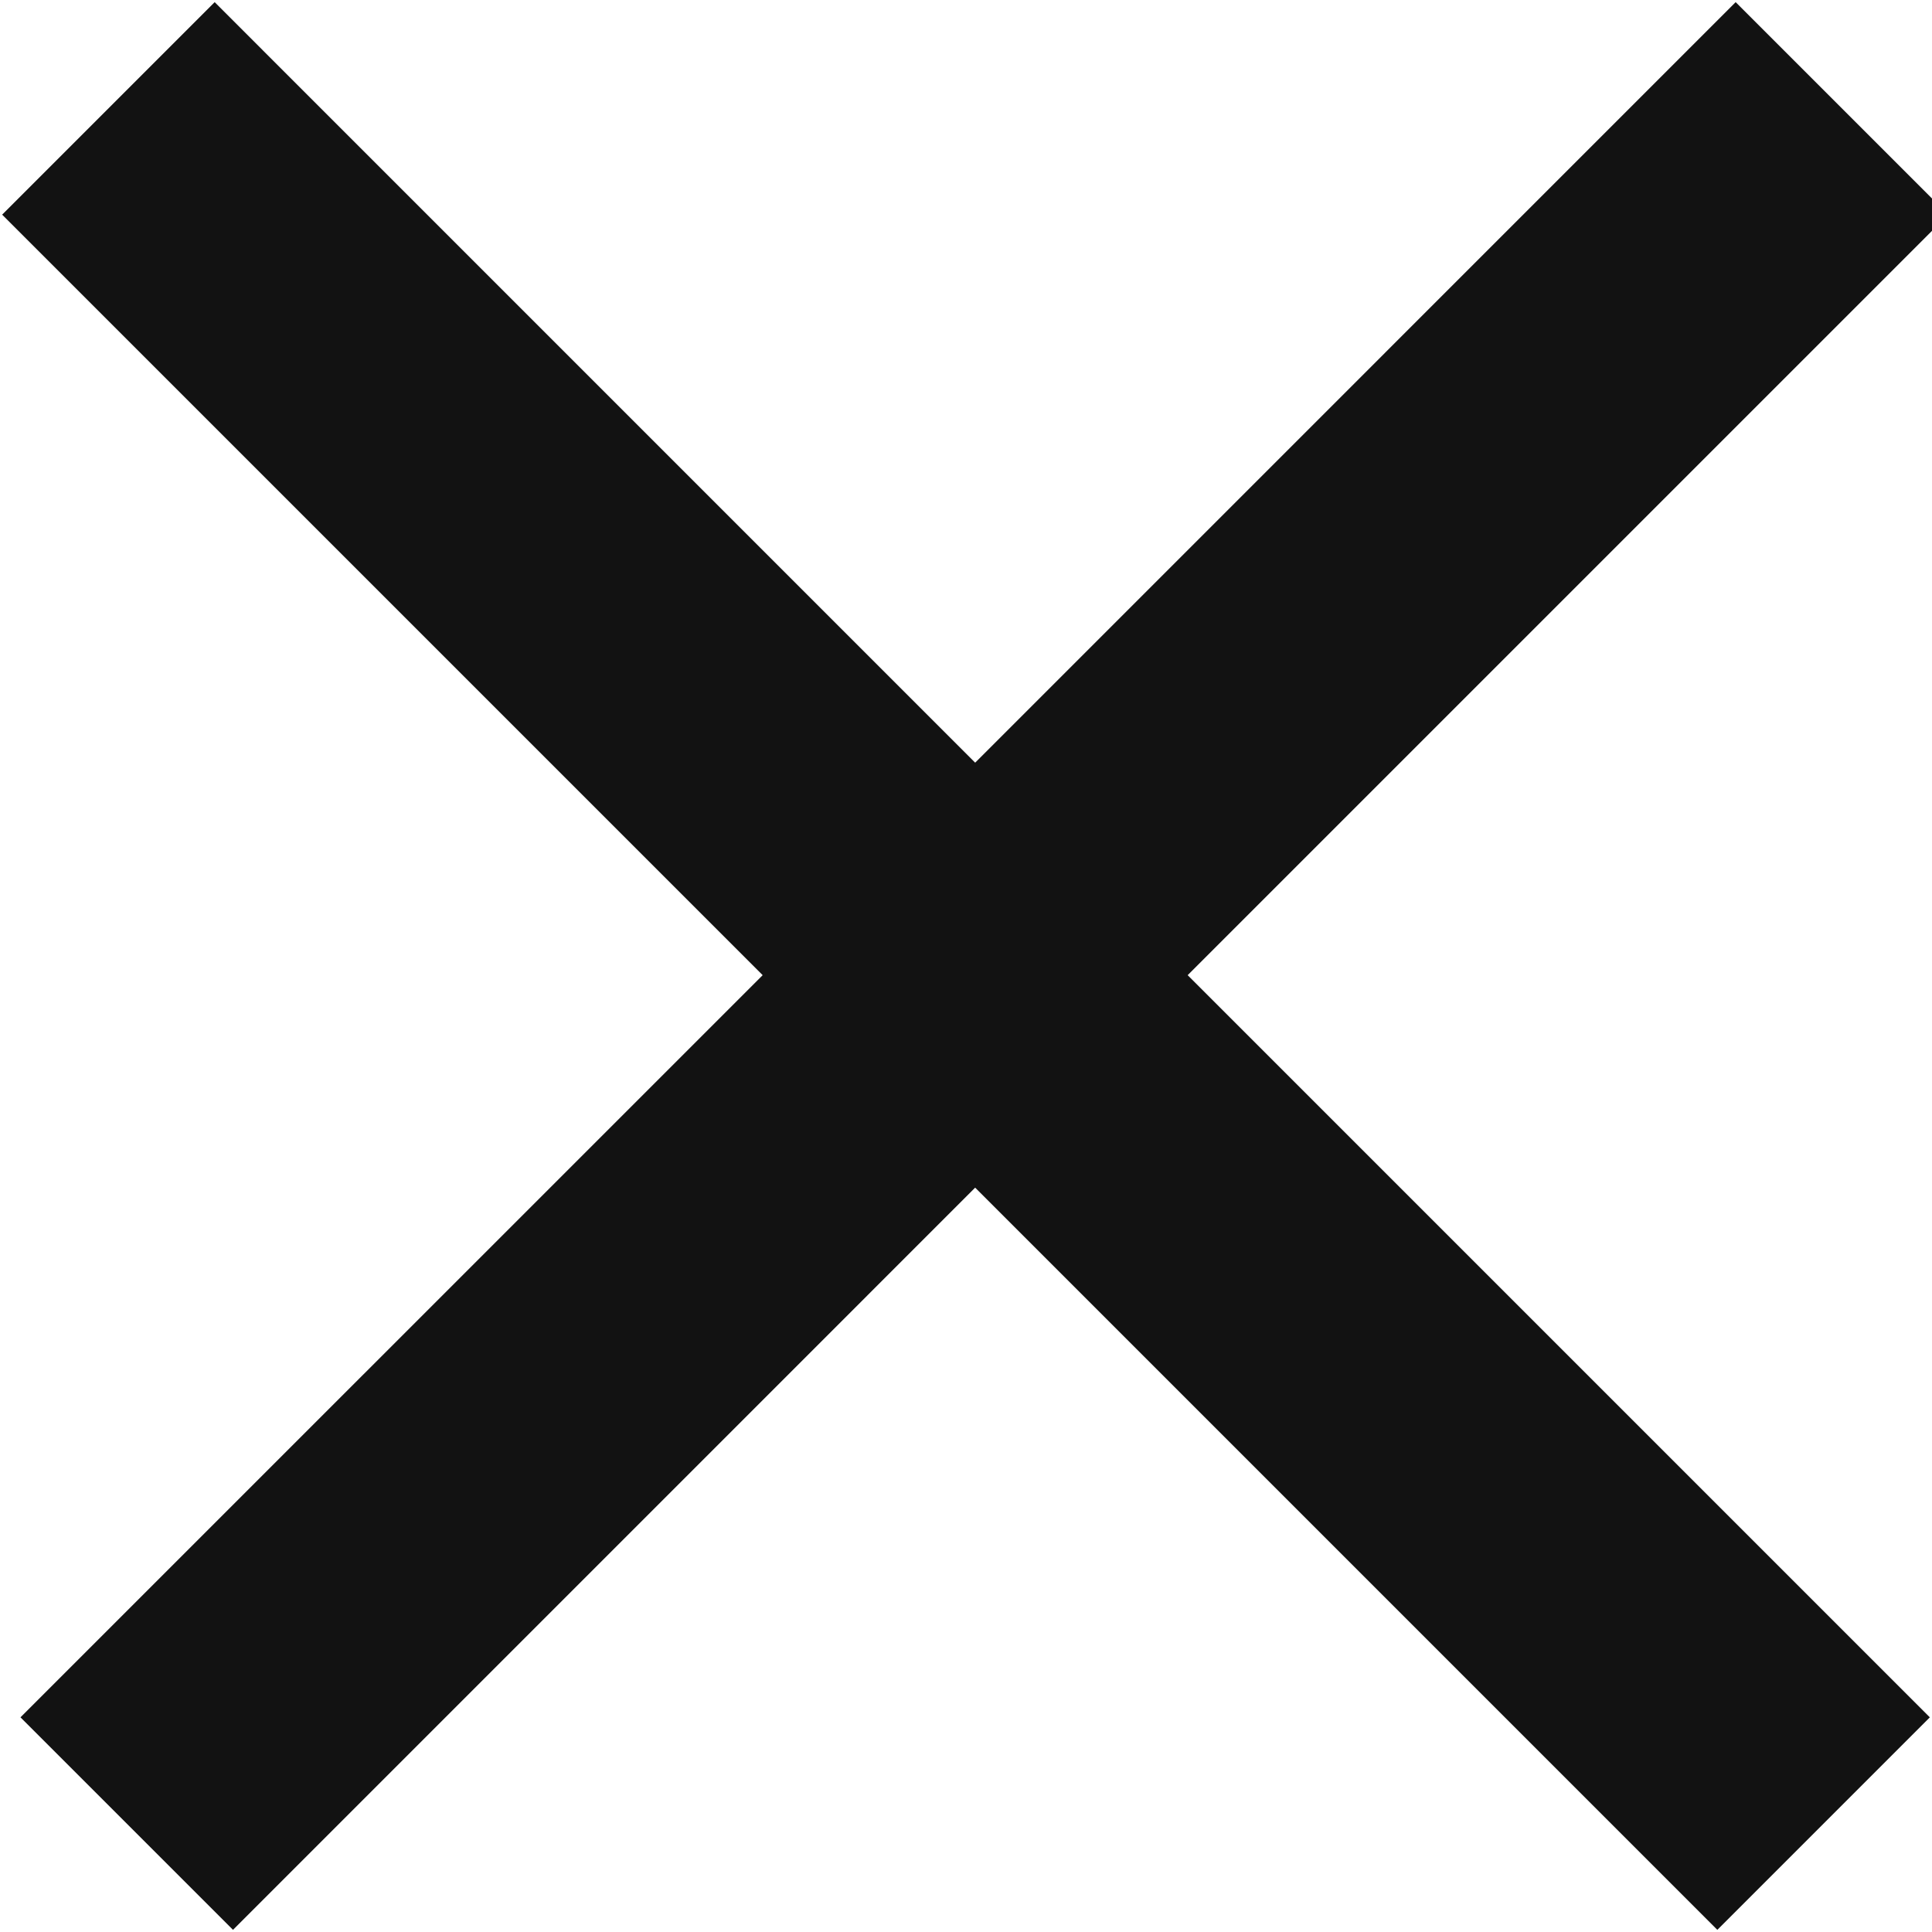
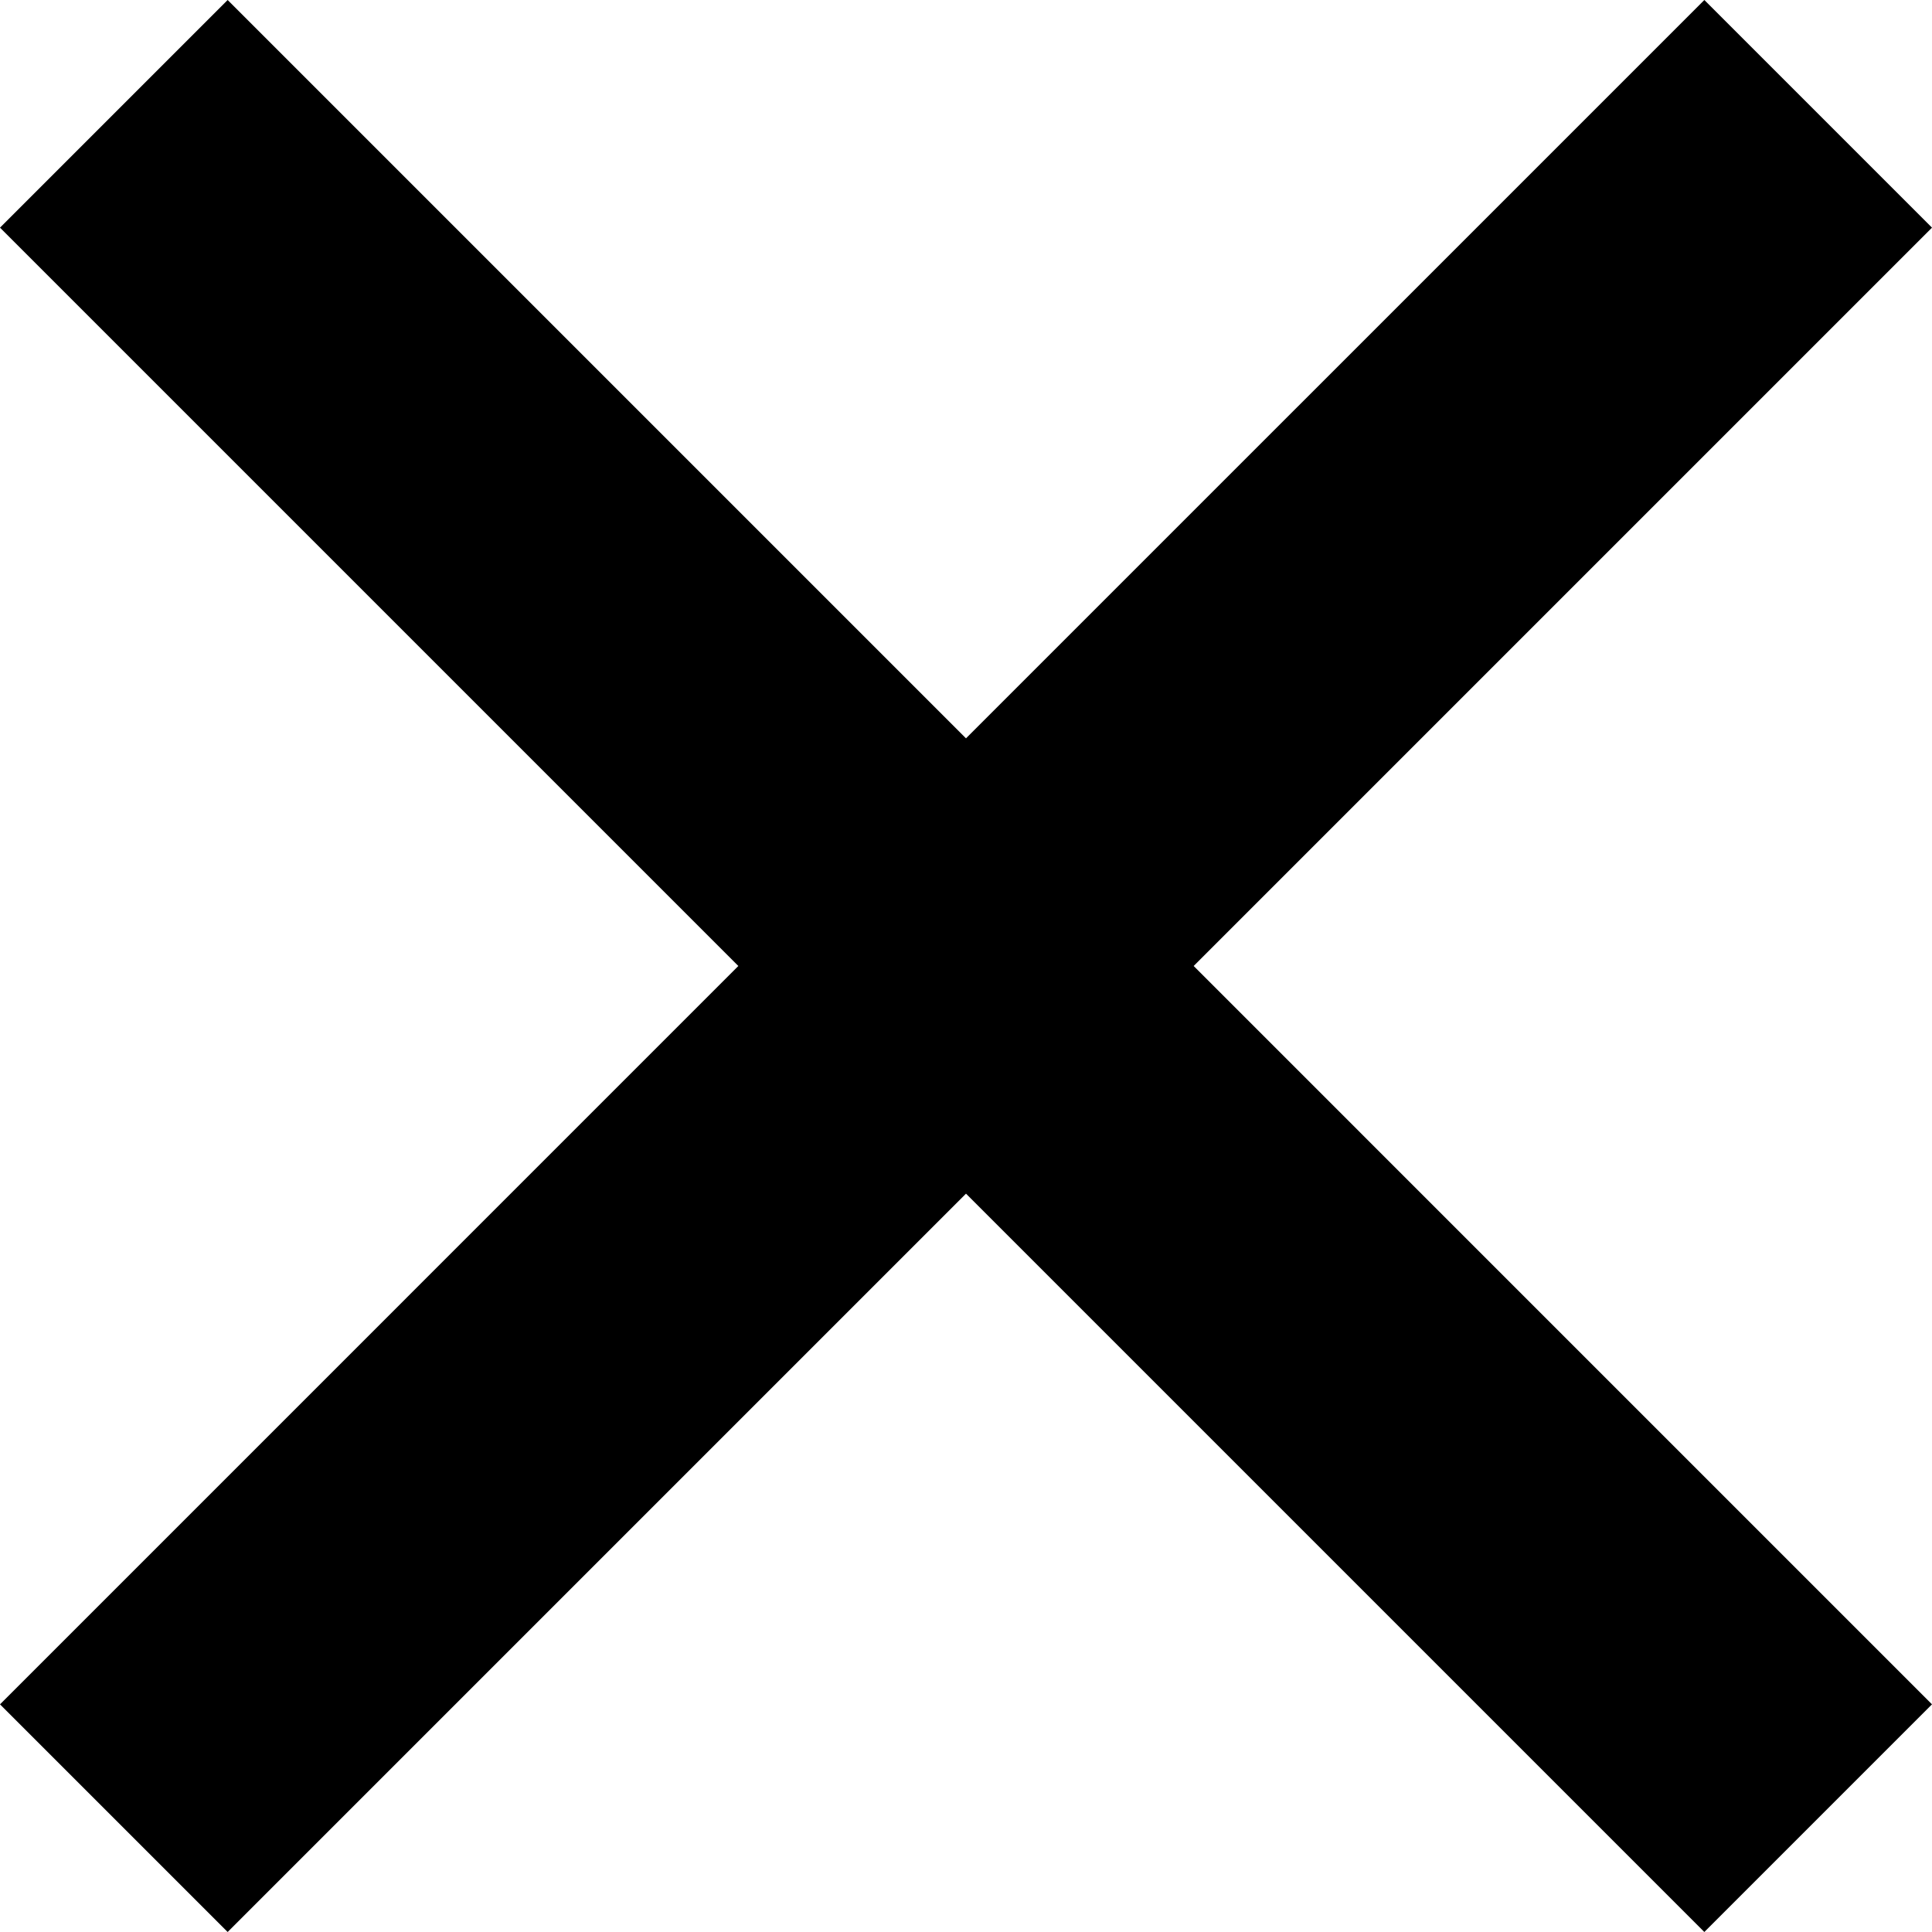
- <svg xmlns="http://www.w3.org/2000/svg" width="90" height="90" viewBox="0 0 90 90">
-   <g fill="none" fill-rule="evenodd">
-     <path fill="#121212" fill-rule="nonzero" d="M80.854.1l9.9 9.9-35.428 35.427L89.899 80 80 89.9 45.427 55.325 10.854 89.899.954 80l34.574-34.573L.1 10 10 .1l35.427 35.428L80.854.1z" />
-   </g>
+ <svg xmlns="http://www.w3.org/2000/svg" id="Capa_1" enable-background="new 0 0 386.667 386.667" height="512" viewBox="0 0 386.667 386.667" width="512">
+   <path d="m386.667 45.564-45.564-45.564-147.77 147.769-147.769-147.769-45.564 45.564 147.769 147.769-147.769 147.77 45.564 45.564 147.769-147.769 147.769 147.769 45.564-45.564-147.768-147.77z" />
</svg>
